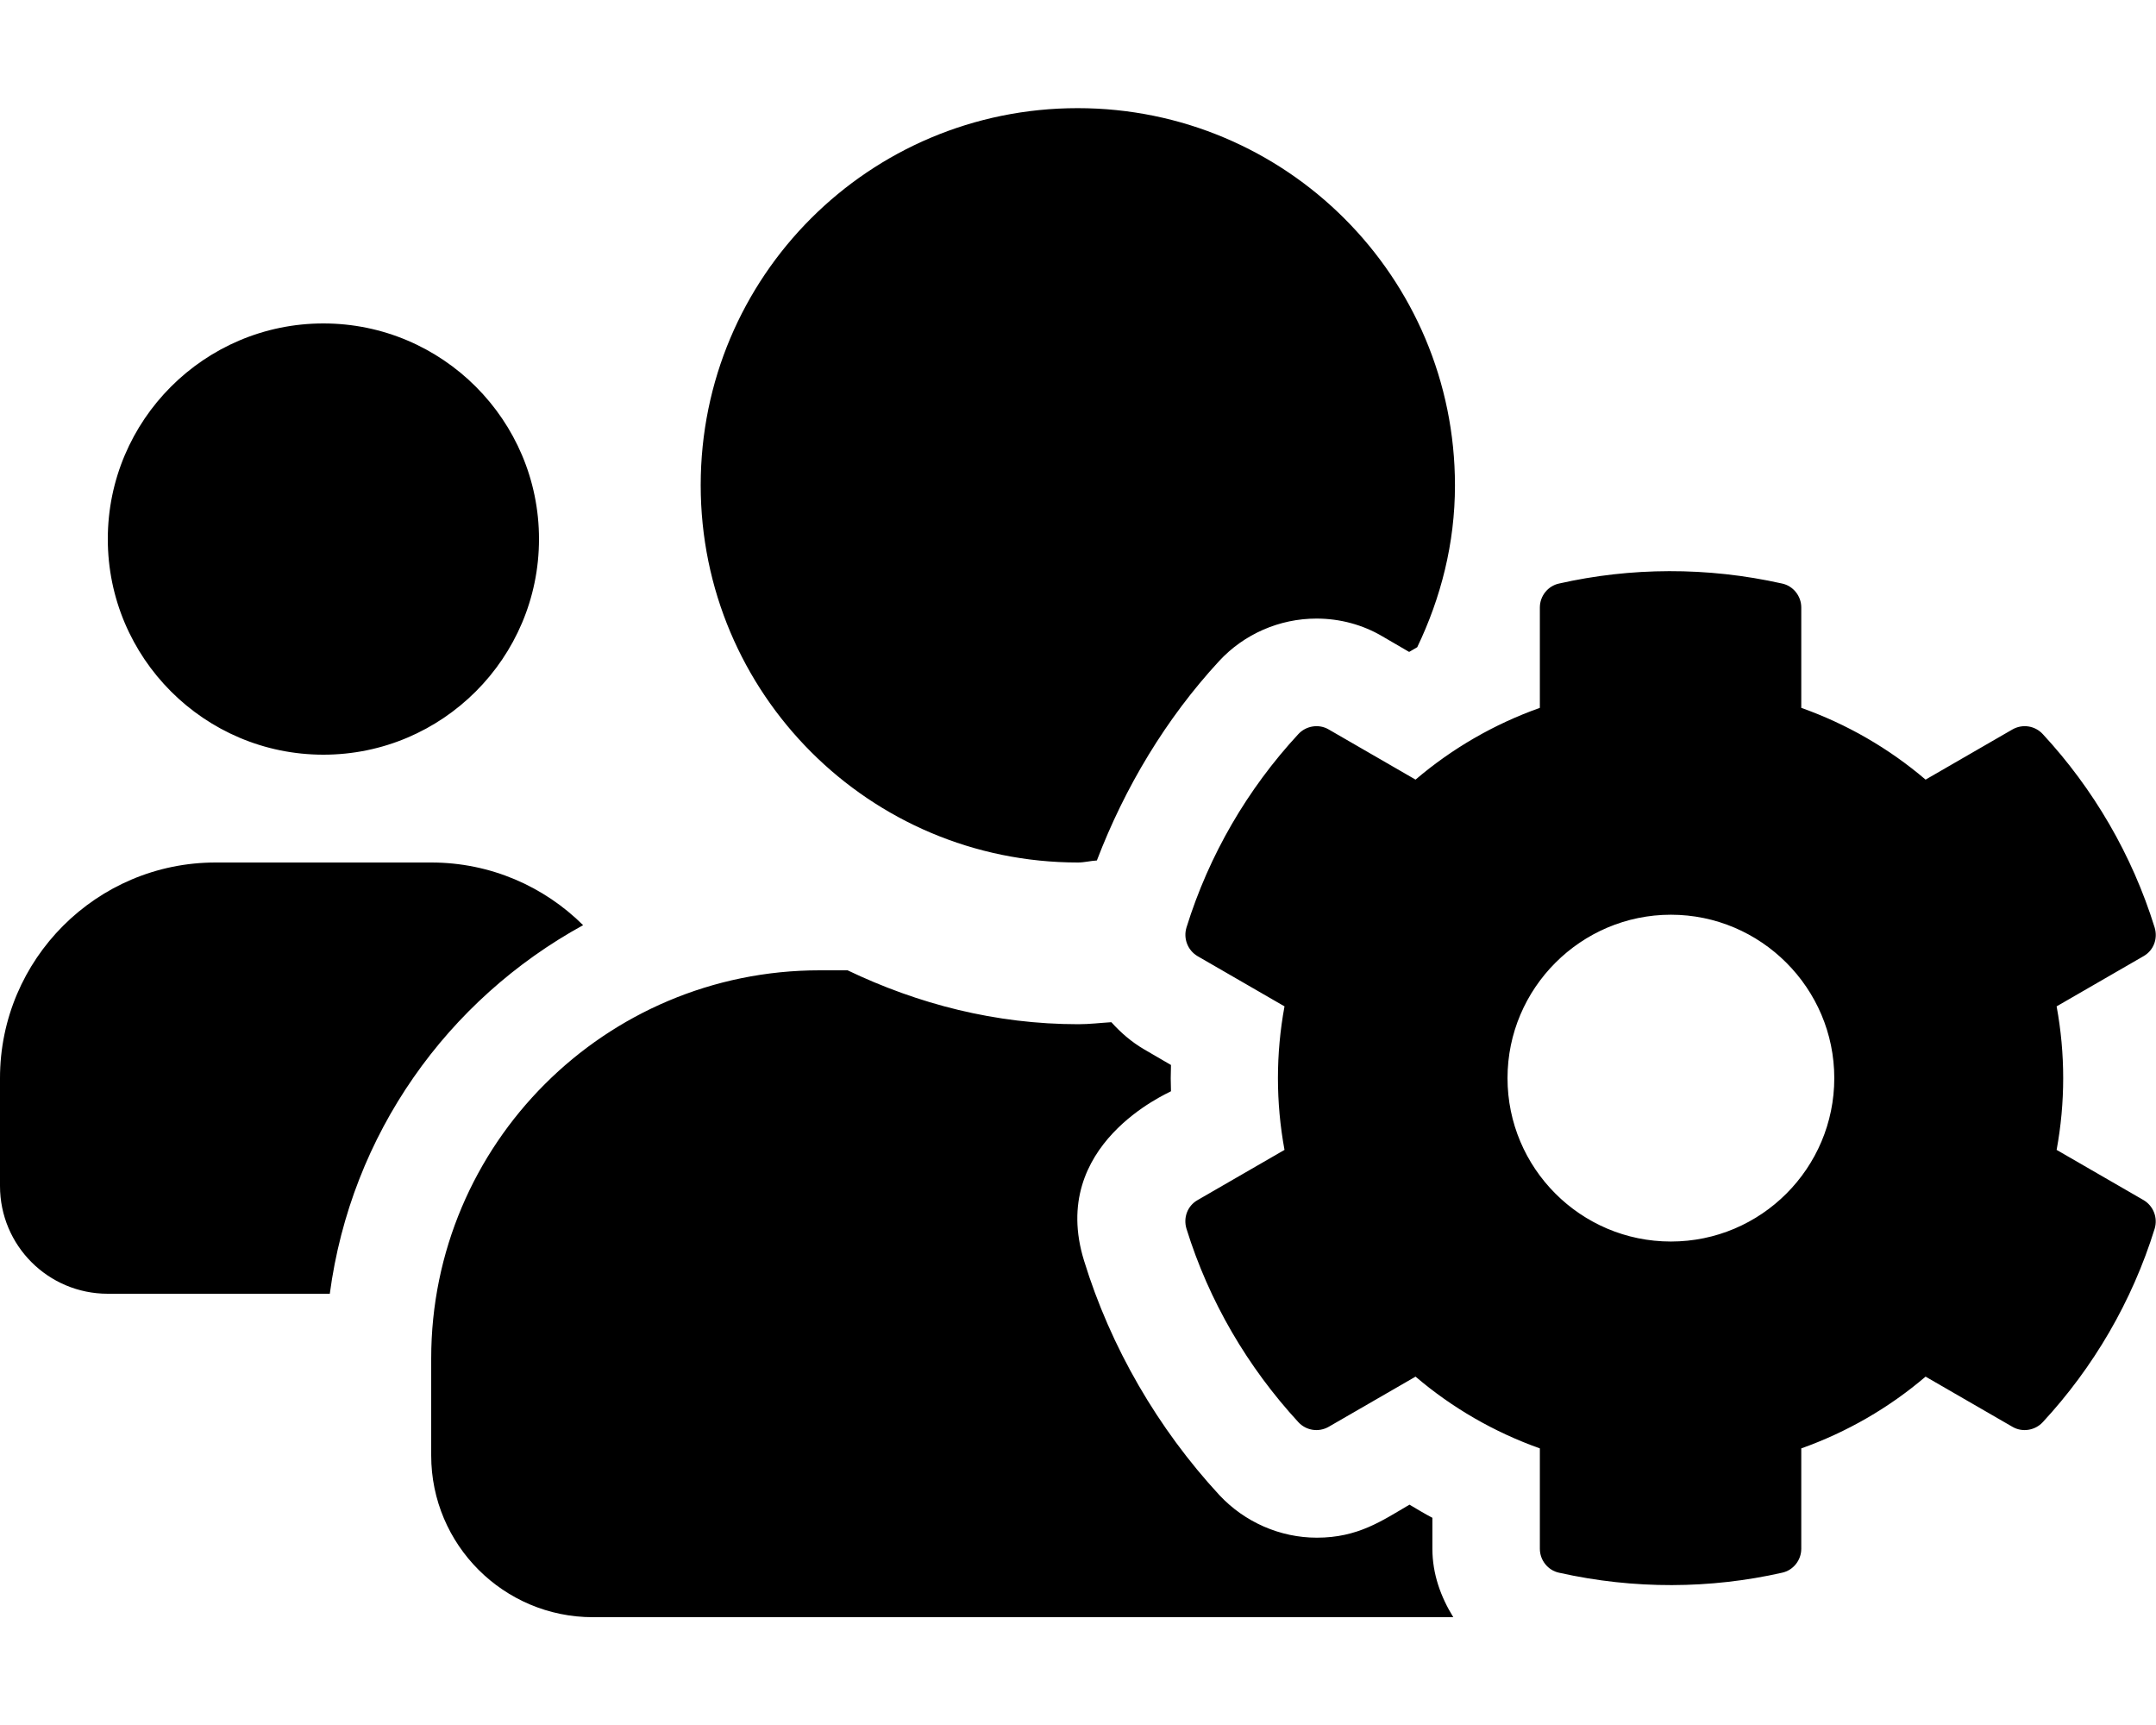
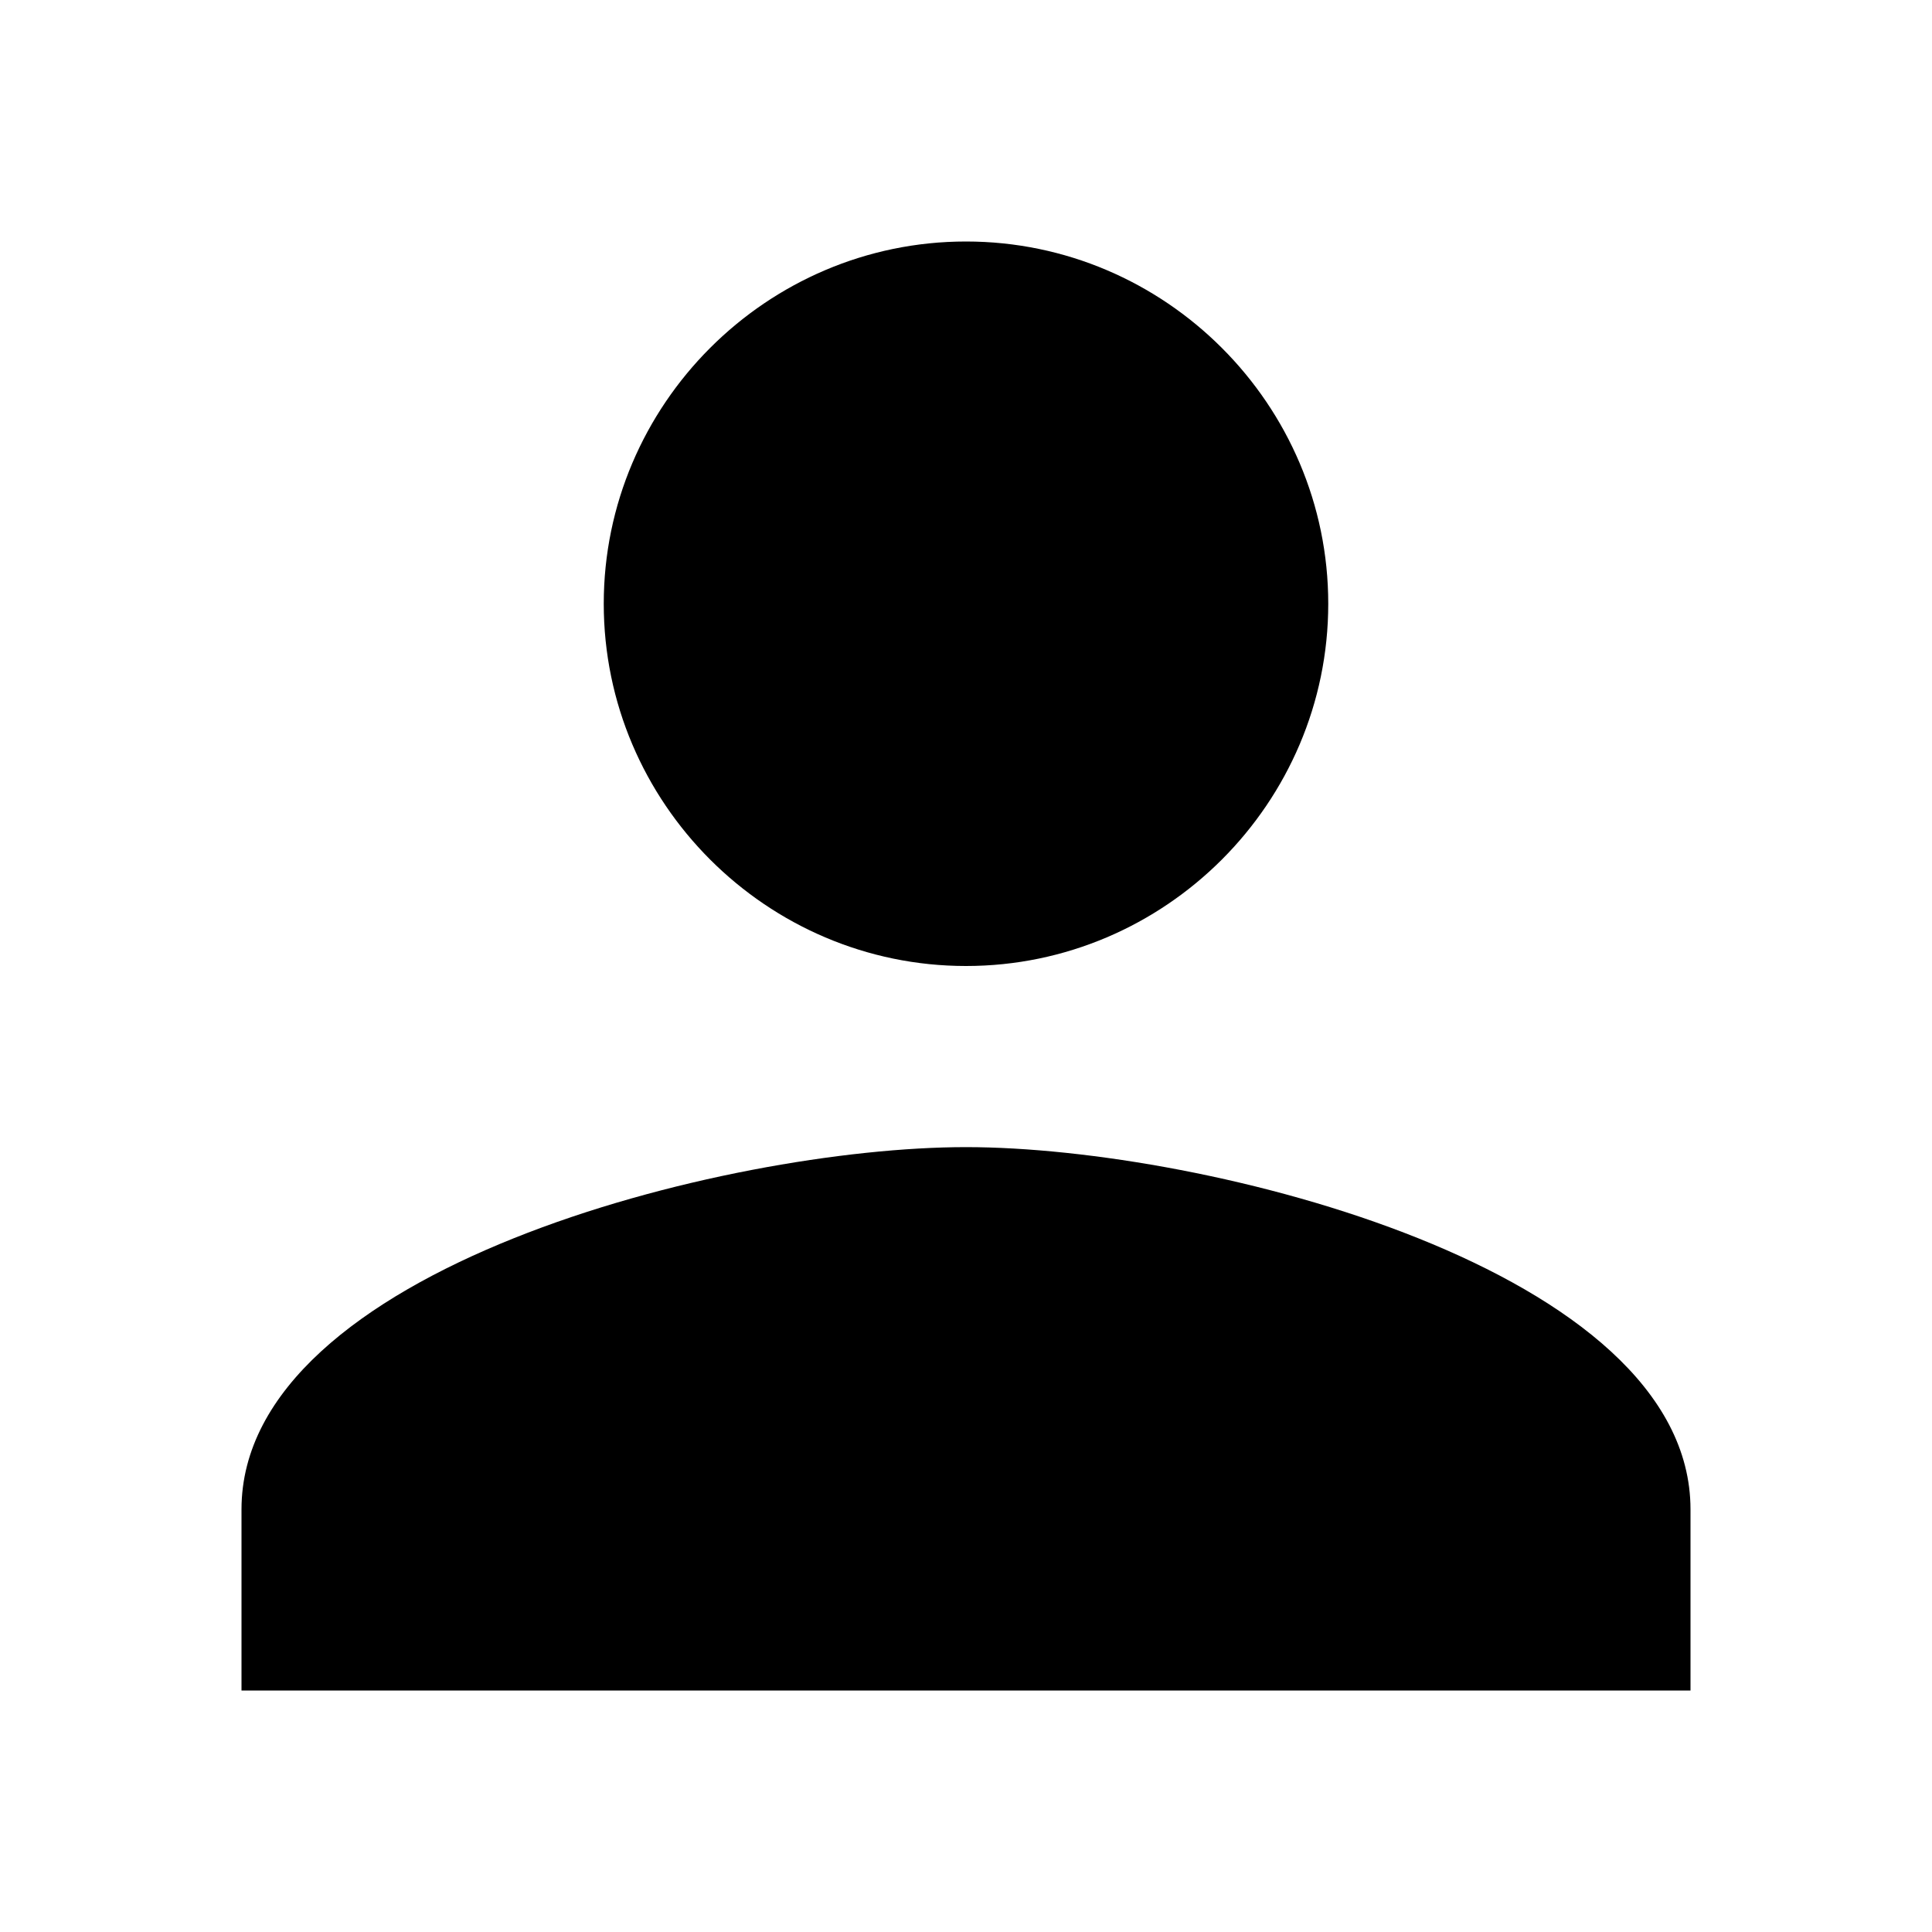
- <svg xmlns="http://www.w3.org/2000/svg" viewBox="0 0 640 512" fill="#000000">
-   <path d="M610.5 341.3c2.6-14.1 2.6-28.5 0-42.6l25.8-14.9c3-1.7 4.3-5.2 3.3-8.5-6.7-21.6-18.2-41.2-33.2-57.4-2.3-2.5-6-3.1-9-1.4l-25.8 14.9c-10.9-9.3-23.4-16.5-36.9-21.3v-29.8c0-3.4-2.4-6.4-5.7-7.1-22.3-5-45-4.8-66.2 0-3.3.7-5.7 3.7-5.7 7.1v29.8c-13.5 4.8-26 12-36.9 21.3l-25.8-14.9c-2.9-1.7-6.7-1.1-9 1.4-15 16.2-26.5 35.8-33.2 57.4-1 3.3.4 6.8 3.3 8.5l25.8 14.9c-2.6 14.1-2.6 28.5 0 42.6l-25.8 14.9c-3 1.7-4.3 5.2-3.3 8.5 6.7 21.6 18.2 41.1 33.2 57.4 2.3 2.5 6 3.1 9 1.4l25.8-14.9c10.9 9.3 23.4 16.5 36.9 21.3v29.8c0 3.4 2.4 6.4 5.7 7.1 22.3 5 45 4.8 66.2 0 3.3-.7 5.7-3.7 5.7-7.1v-29.8c13.5-4.8 26-12 36.9-21.3l25.8 14.9c2.9 1.7 6.7 1.1 9-1.4 15-16.2 26.5-35.8 33.2-57.4 1-3.3-.4-6.8-3.3-8.5l-25.8-14.9zM496 368.5c-26.8 0-48.5-21.8-48.5-48.5s21.8-48.5 48.5-48.5 48.5 21.8 48.5 48.5-21.7 48.5-48.5 48.5zM96 224c35.3 0 64-28.7 64-64s-28.7-64-64-64-64 28.7-64 64 28.7 64 64 64zm224 32c1.9 0 3.7-.5 5.6-.6 8.3-21.7 20.5-42.1 36.3-59.2 7.4-8 17.9-12.6 28.9-12.6 6.9 0 13.7 1.8 19.6 5.3l7.9 4.6c.8-.5 1.6-.9 2.4-1.4 7-14.6 11.2-30.8 11.2-48 0-61.9-50.1-112-112-112S208 82.1 208 144c0 61.9 50.1 112 112 112zm105.2 194.5c-2.3-1.2-4.6-2.6-6.8-3.9-8.2 4.8-15.3 9.8-27.5 9.8-10.9 0-21.4-4.6-28.9-12.6-18.3-19.8-32.3-43.9-40.2-69.6-10.7-34.5 24.9-49.7 25.8-50.3-.1-2.6-.1-5.2 0-7.8l-7.9-4.6c-3.8-2.2-7-5-9.8-8.1-3.3.2-6.5.6-9.8.6-24.6 0-47.6-6-68.5-16h-8.3C179.6 288 128 339.6 128 403.2V432c0 26.5 21.5 48 48 48h255.4c-3.7-6-6.2-12.8-6.2-20.3v-9.2zM173.1 274.6C161.5 263.1 145.6 256 128 256H64c-35.3 0-64 28.7-64 64v32c0 17.7 14.3 32 32 32h65.9c6.3-47.4 34.9-87.3 75.2-109.4z" />
+ <svg xmlns="http://www.w3.org/2000/svg" viewBox="0 0 512 512">
+   <path d="M256 256c52.805 0 96-43.201 96-96s-43.195-96-96-96-96 43.201-96 96 43.195 96 96 96zm0 48c-63.598 0-192 32.402-192 96v48h384v-48c0-63.598-128.402-96-192-96z" />
</svg>
